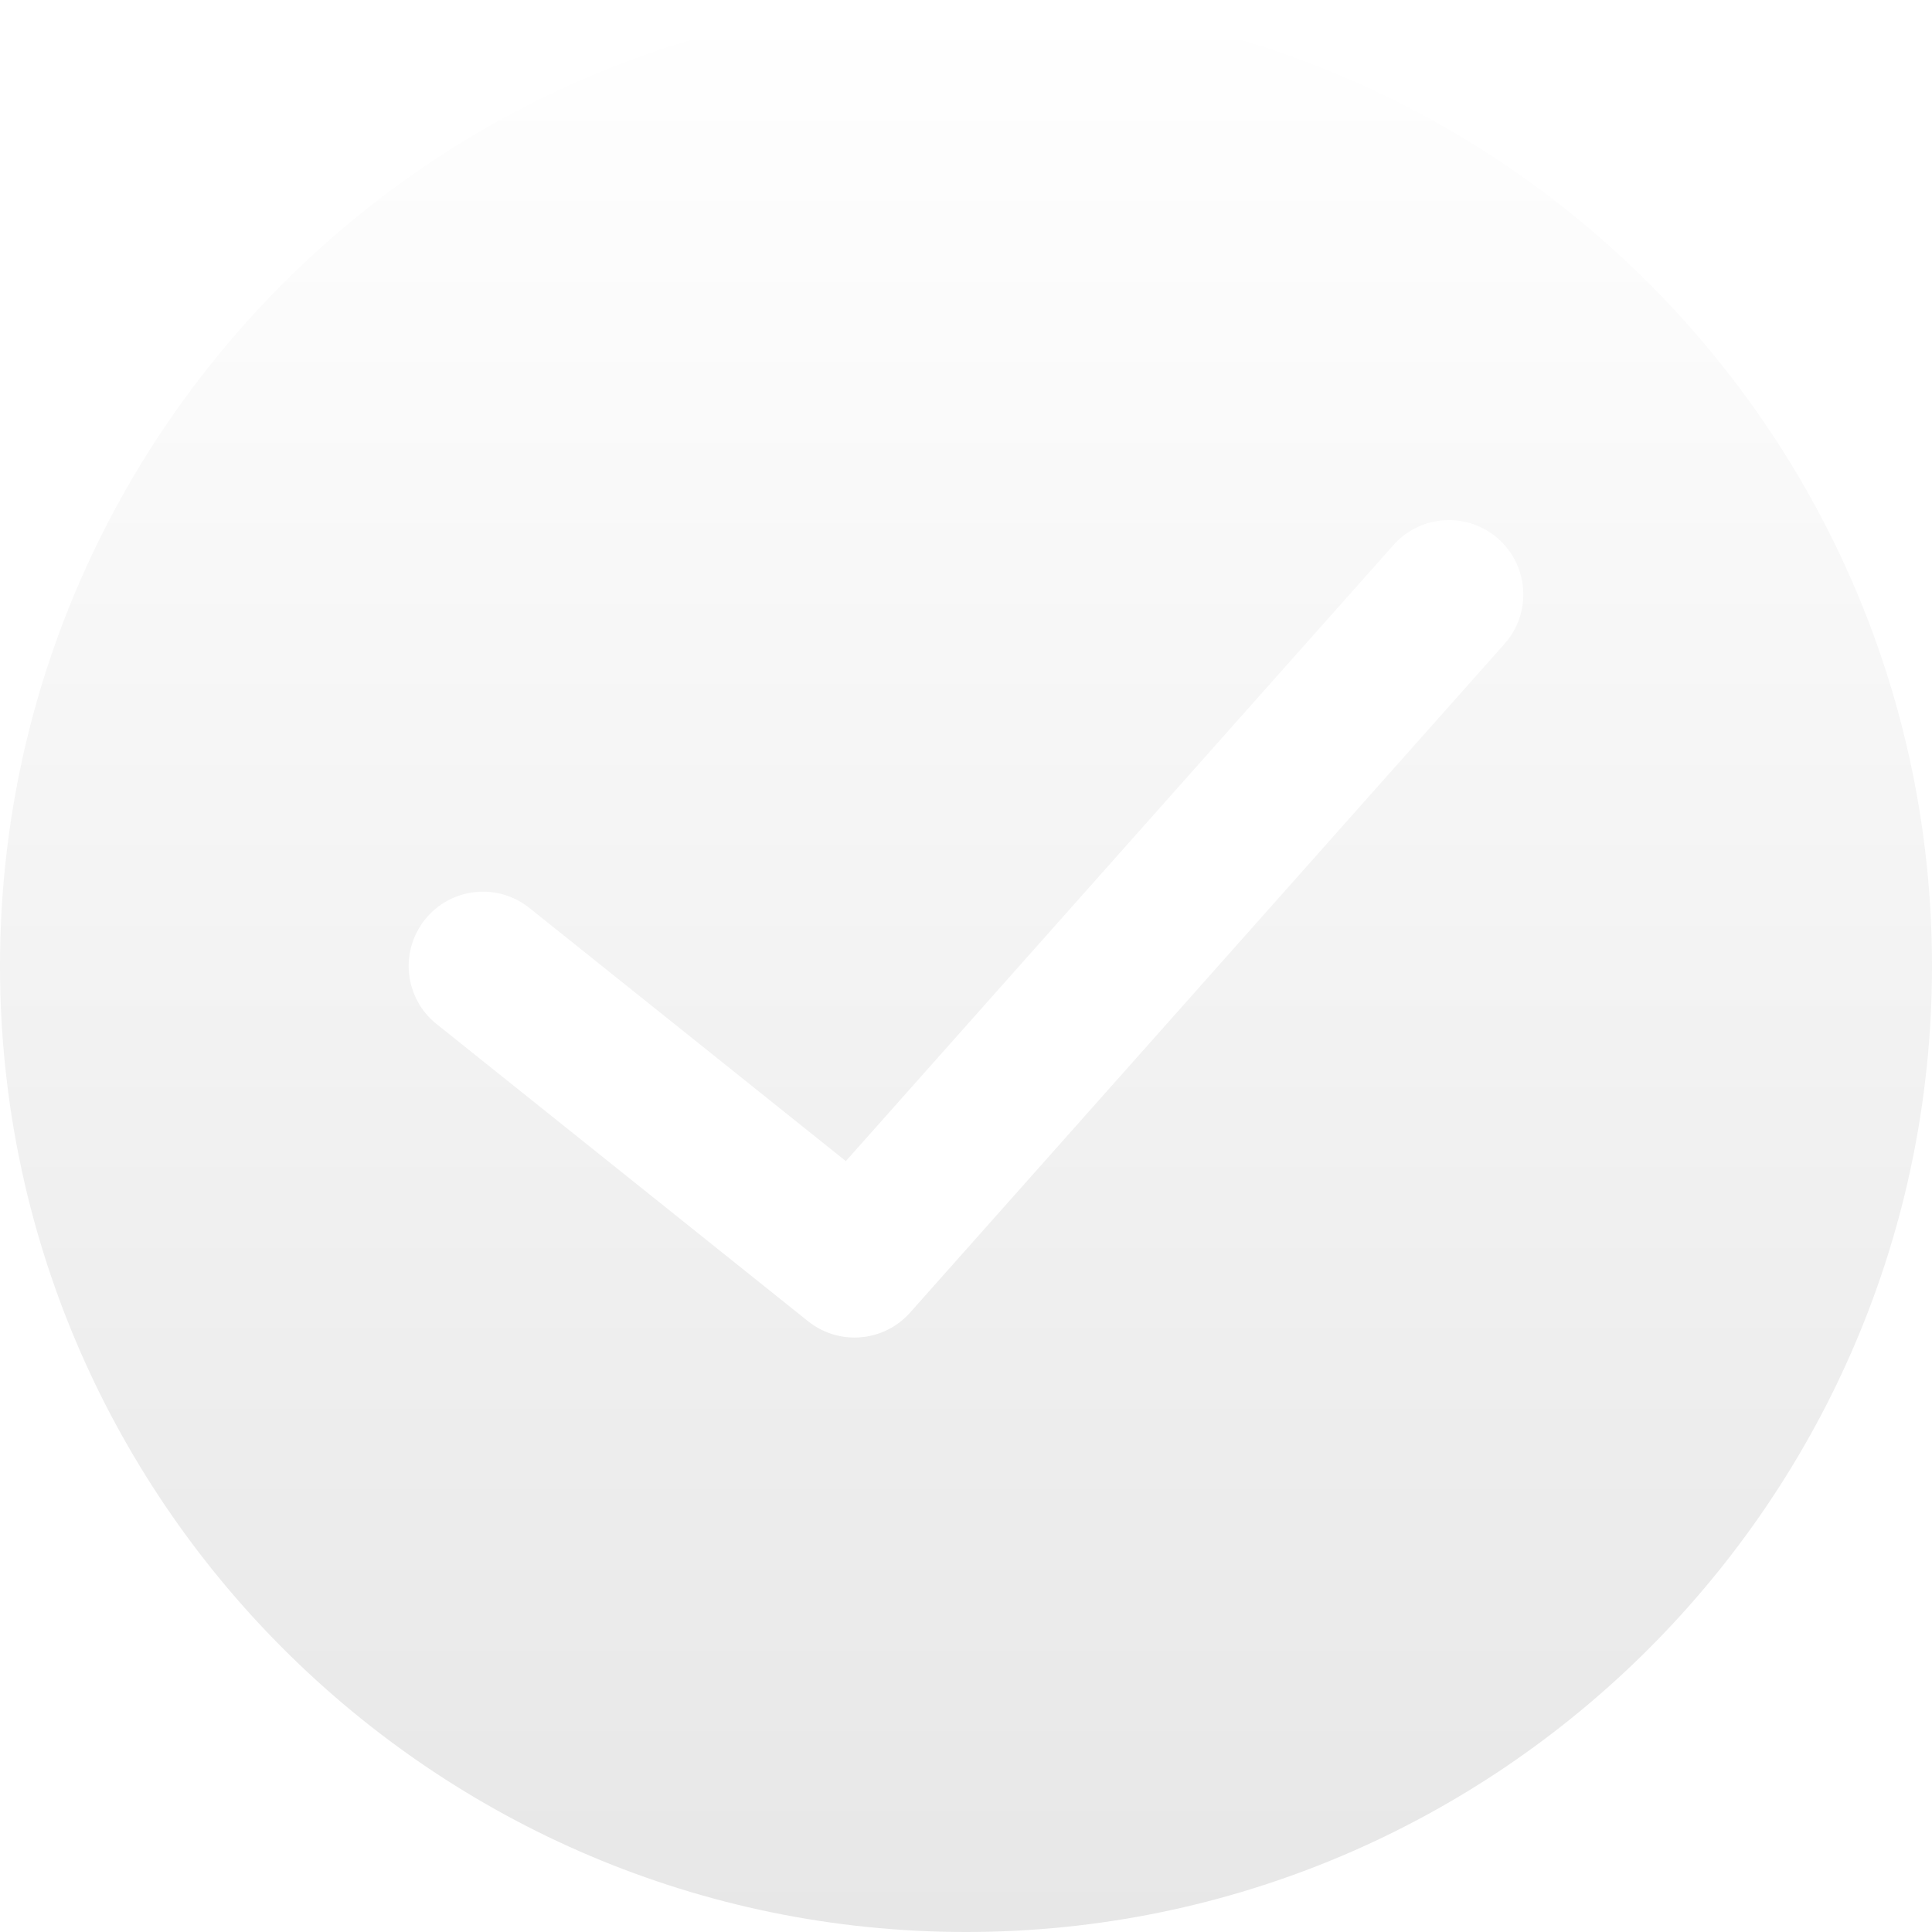
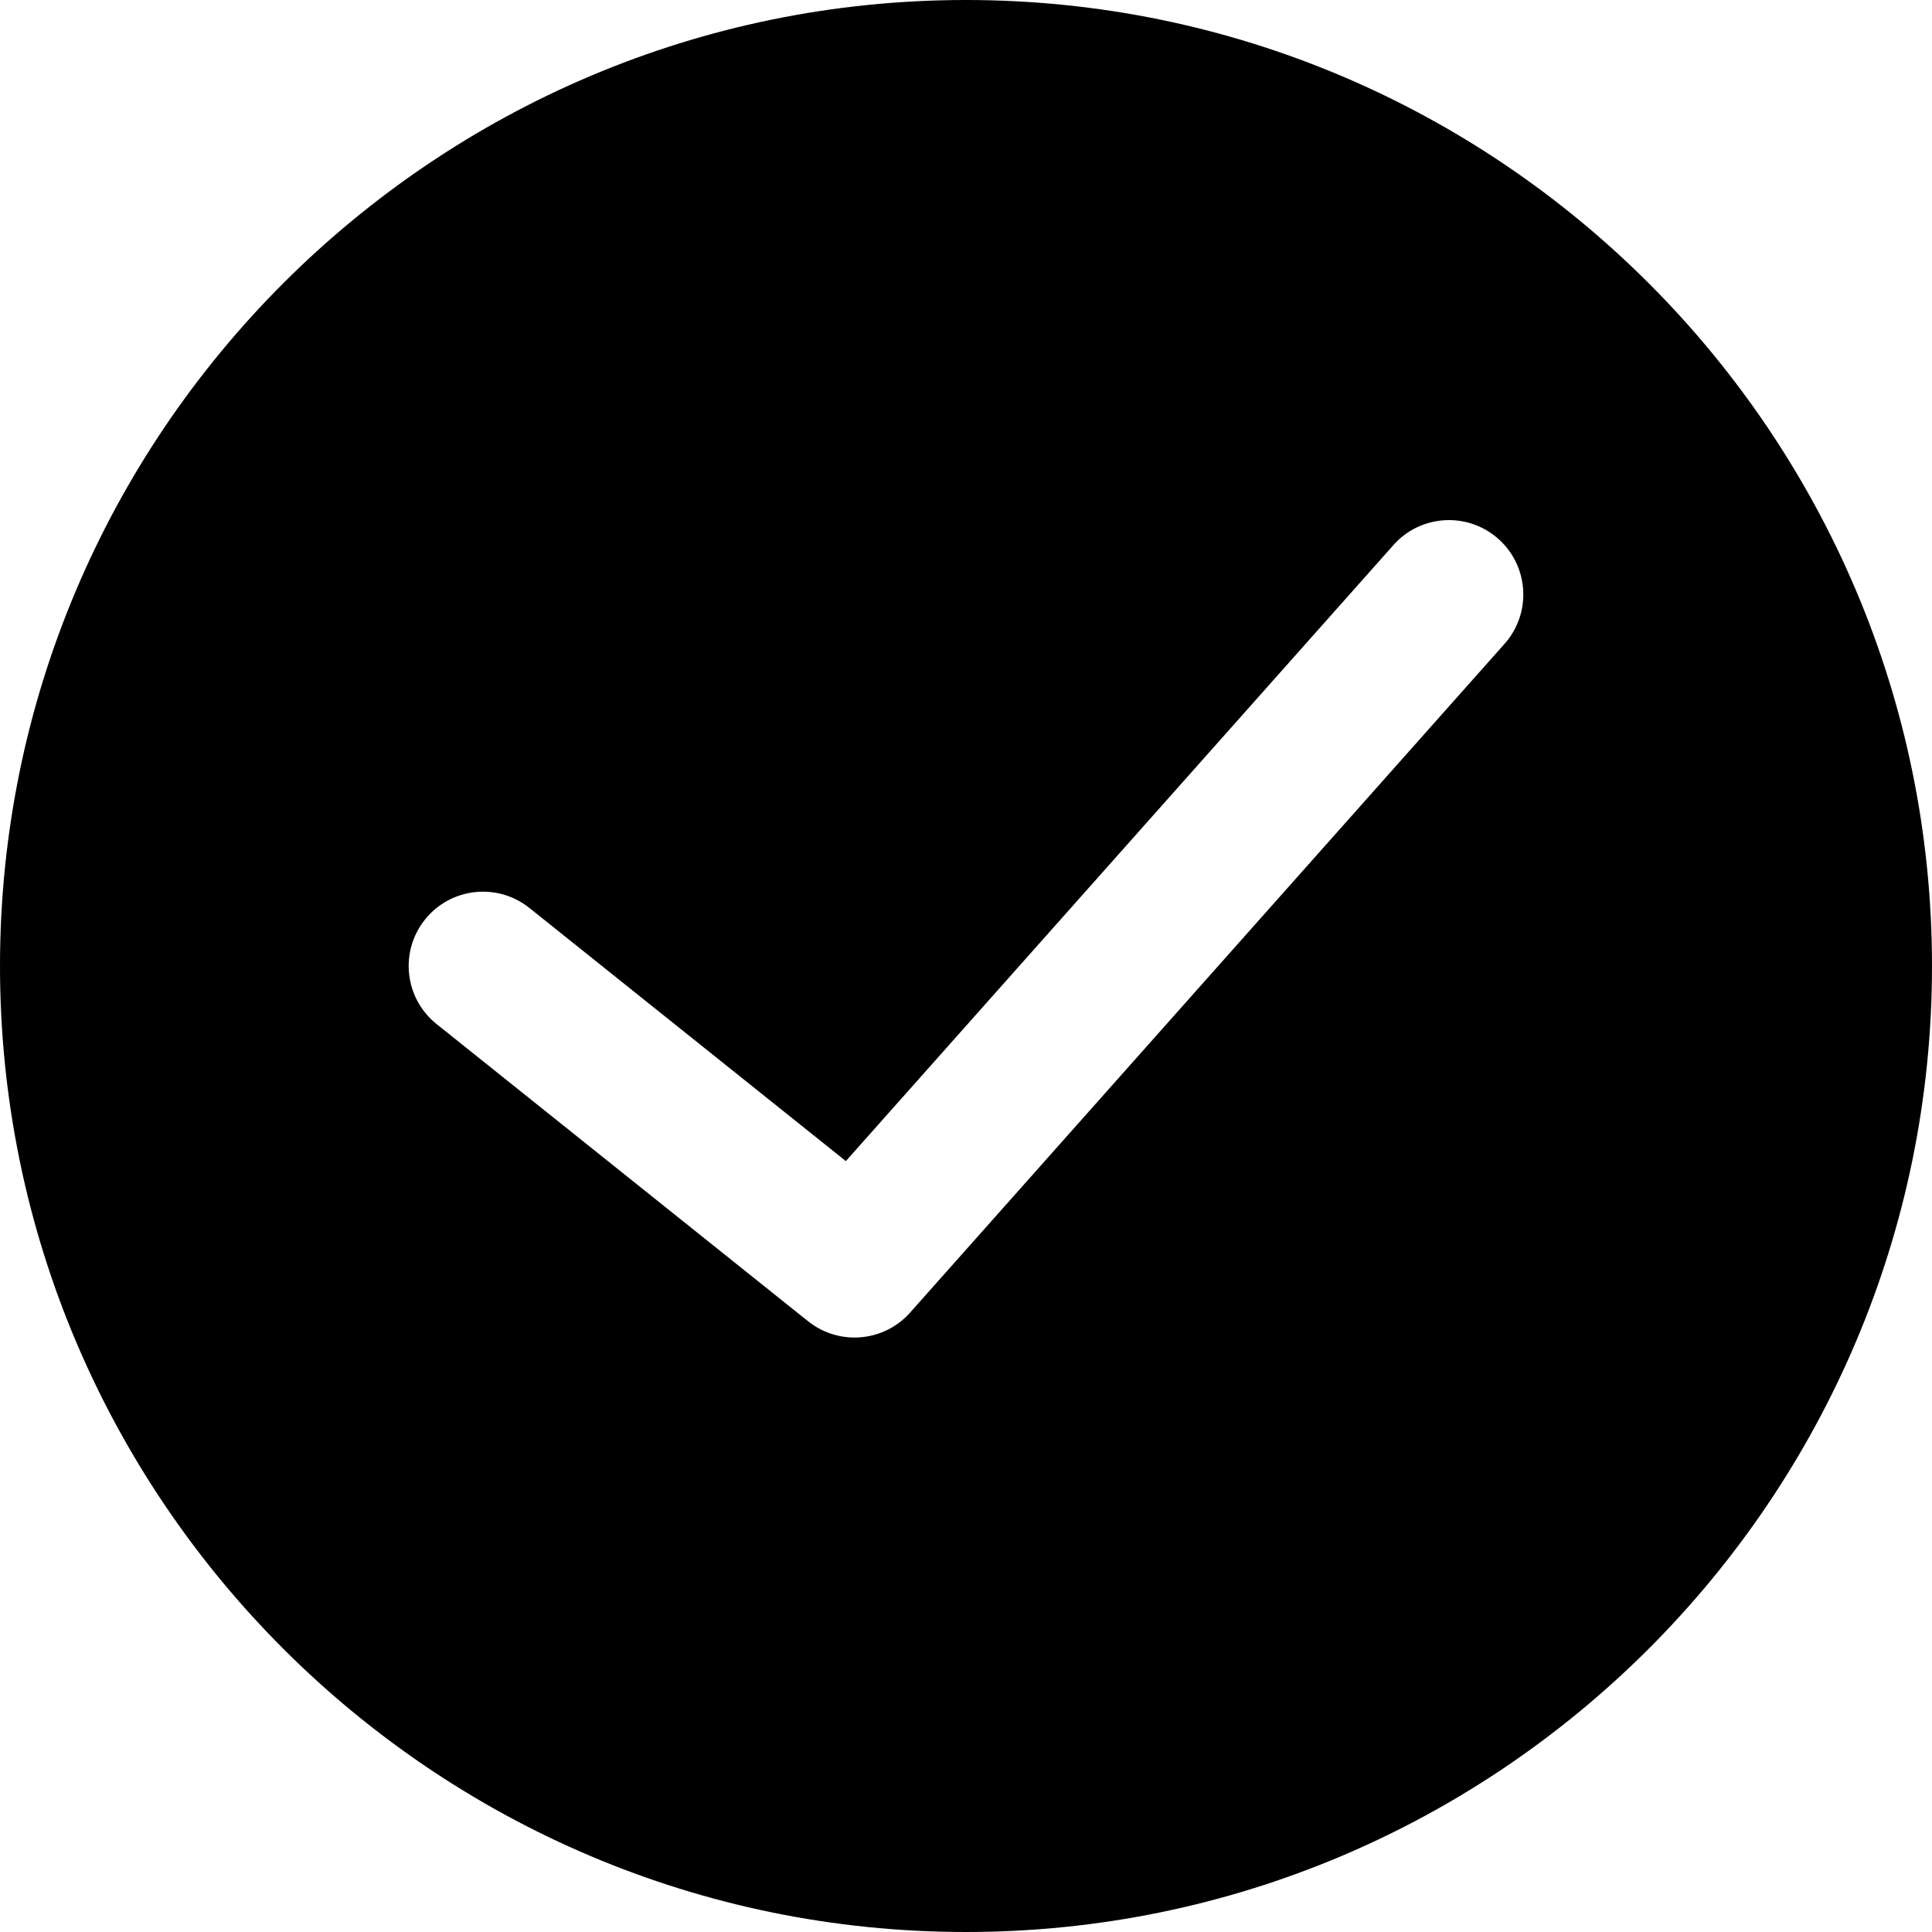
- <svg xmlns="http://www.w3.org/2000/svg" width="52" height="52" viewBox="0 0 52 52" fill="none">
-   <path d="M26 0C11.664 0 0 11.663 0 26C0 40.337 11.664 52 26 52C40.336 52 52 40.337 52 26C52 11.663 40.336 0 26 0ZM40.495 17.329L24.495 35.329C24.101 35.772 23.552 36 22.999 36C22.56 36 22.119 35.856 21.75 35.562L11.75 27.562C10.888 26.873 10.748 25.614 11.438 24.751C12.127 23.888 13.387 23.748 14.249 24.438L22.766 31.251L37.505 14.67C38.237 13.844 39.503 13.77 40.328 14.504C41.154 15.239 41.229 16.503 40.495 17.329Z" fill="url(#paint0_linear)" />
-   <defs>
-     <linearGradient id="paint0_linear" x1="26" y1="0" x2="26" y2="52" gradientUnits="userSpaceOnUse">
-       <stop stop-color="white" />
-       <stop offset="1" stop-color="#E7E7E7" />
-     </linearGradient>
-   </defs>
+ <svg xmlns="http://www.w3.org/2000/svg" width="52" height="52" viewBox="0 0 52 52" fill="currentColor">
+   <path d="M26 0C11.664 0 0 11.663 0 26C0 40.337 11.664 52 26 52C40.336 52 52 40.337 52 26C52 11.663 40.336 0 26 0ZM40.495 17.329L24.495 35.329C24.101 35.772 23.552 36 22.999 36C22.56 36 22.119 35.856 21.75 35.562L11.75 27.562C10.888 26.873 10.748 25.614 11.438 24.751C12.127 23.888 13.387 23.748 14.249 24.438L22.766 31.251L37.505 14.67C38.237 13.844 39.503 13.77 40.328 14.504C41.154 15.239 41.229 16.503 40.495 17.329Z" fill="currentColor" />
</svg>
